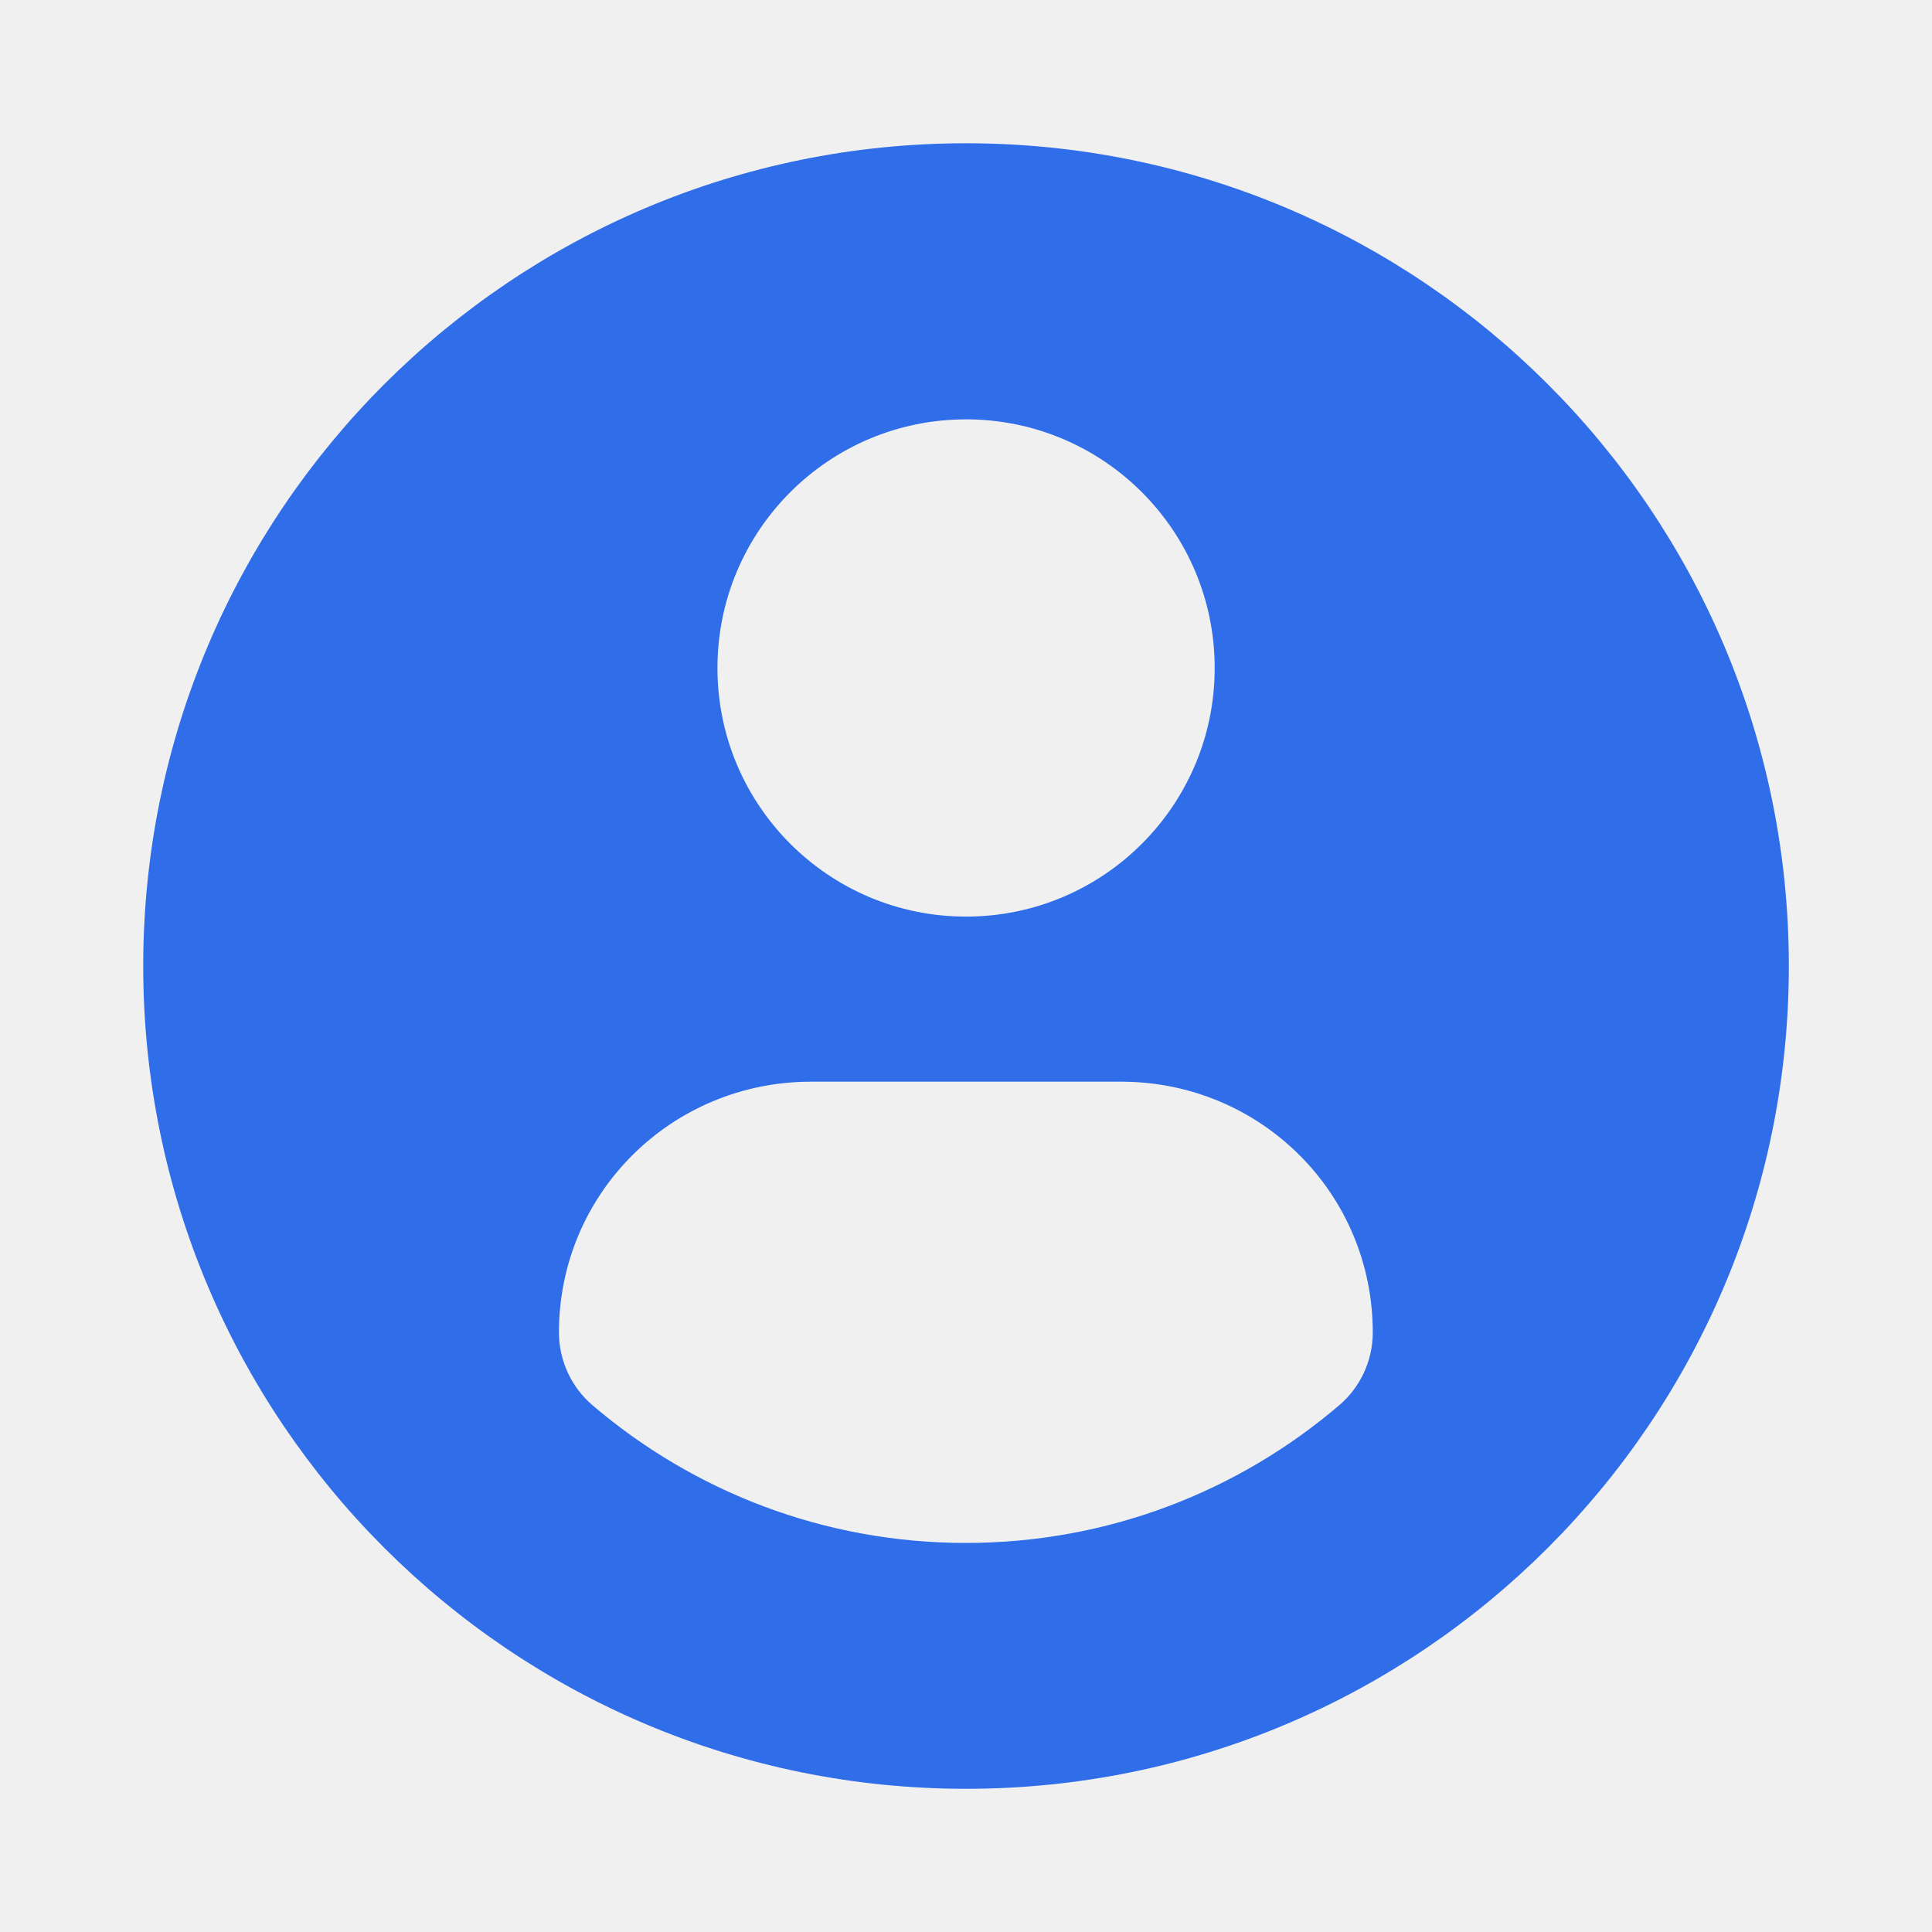
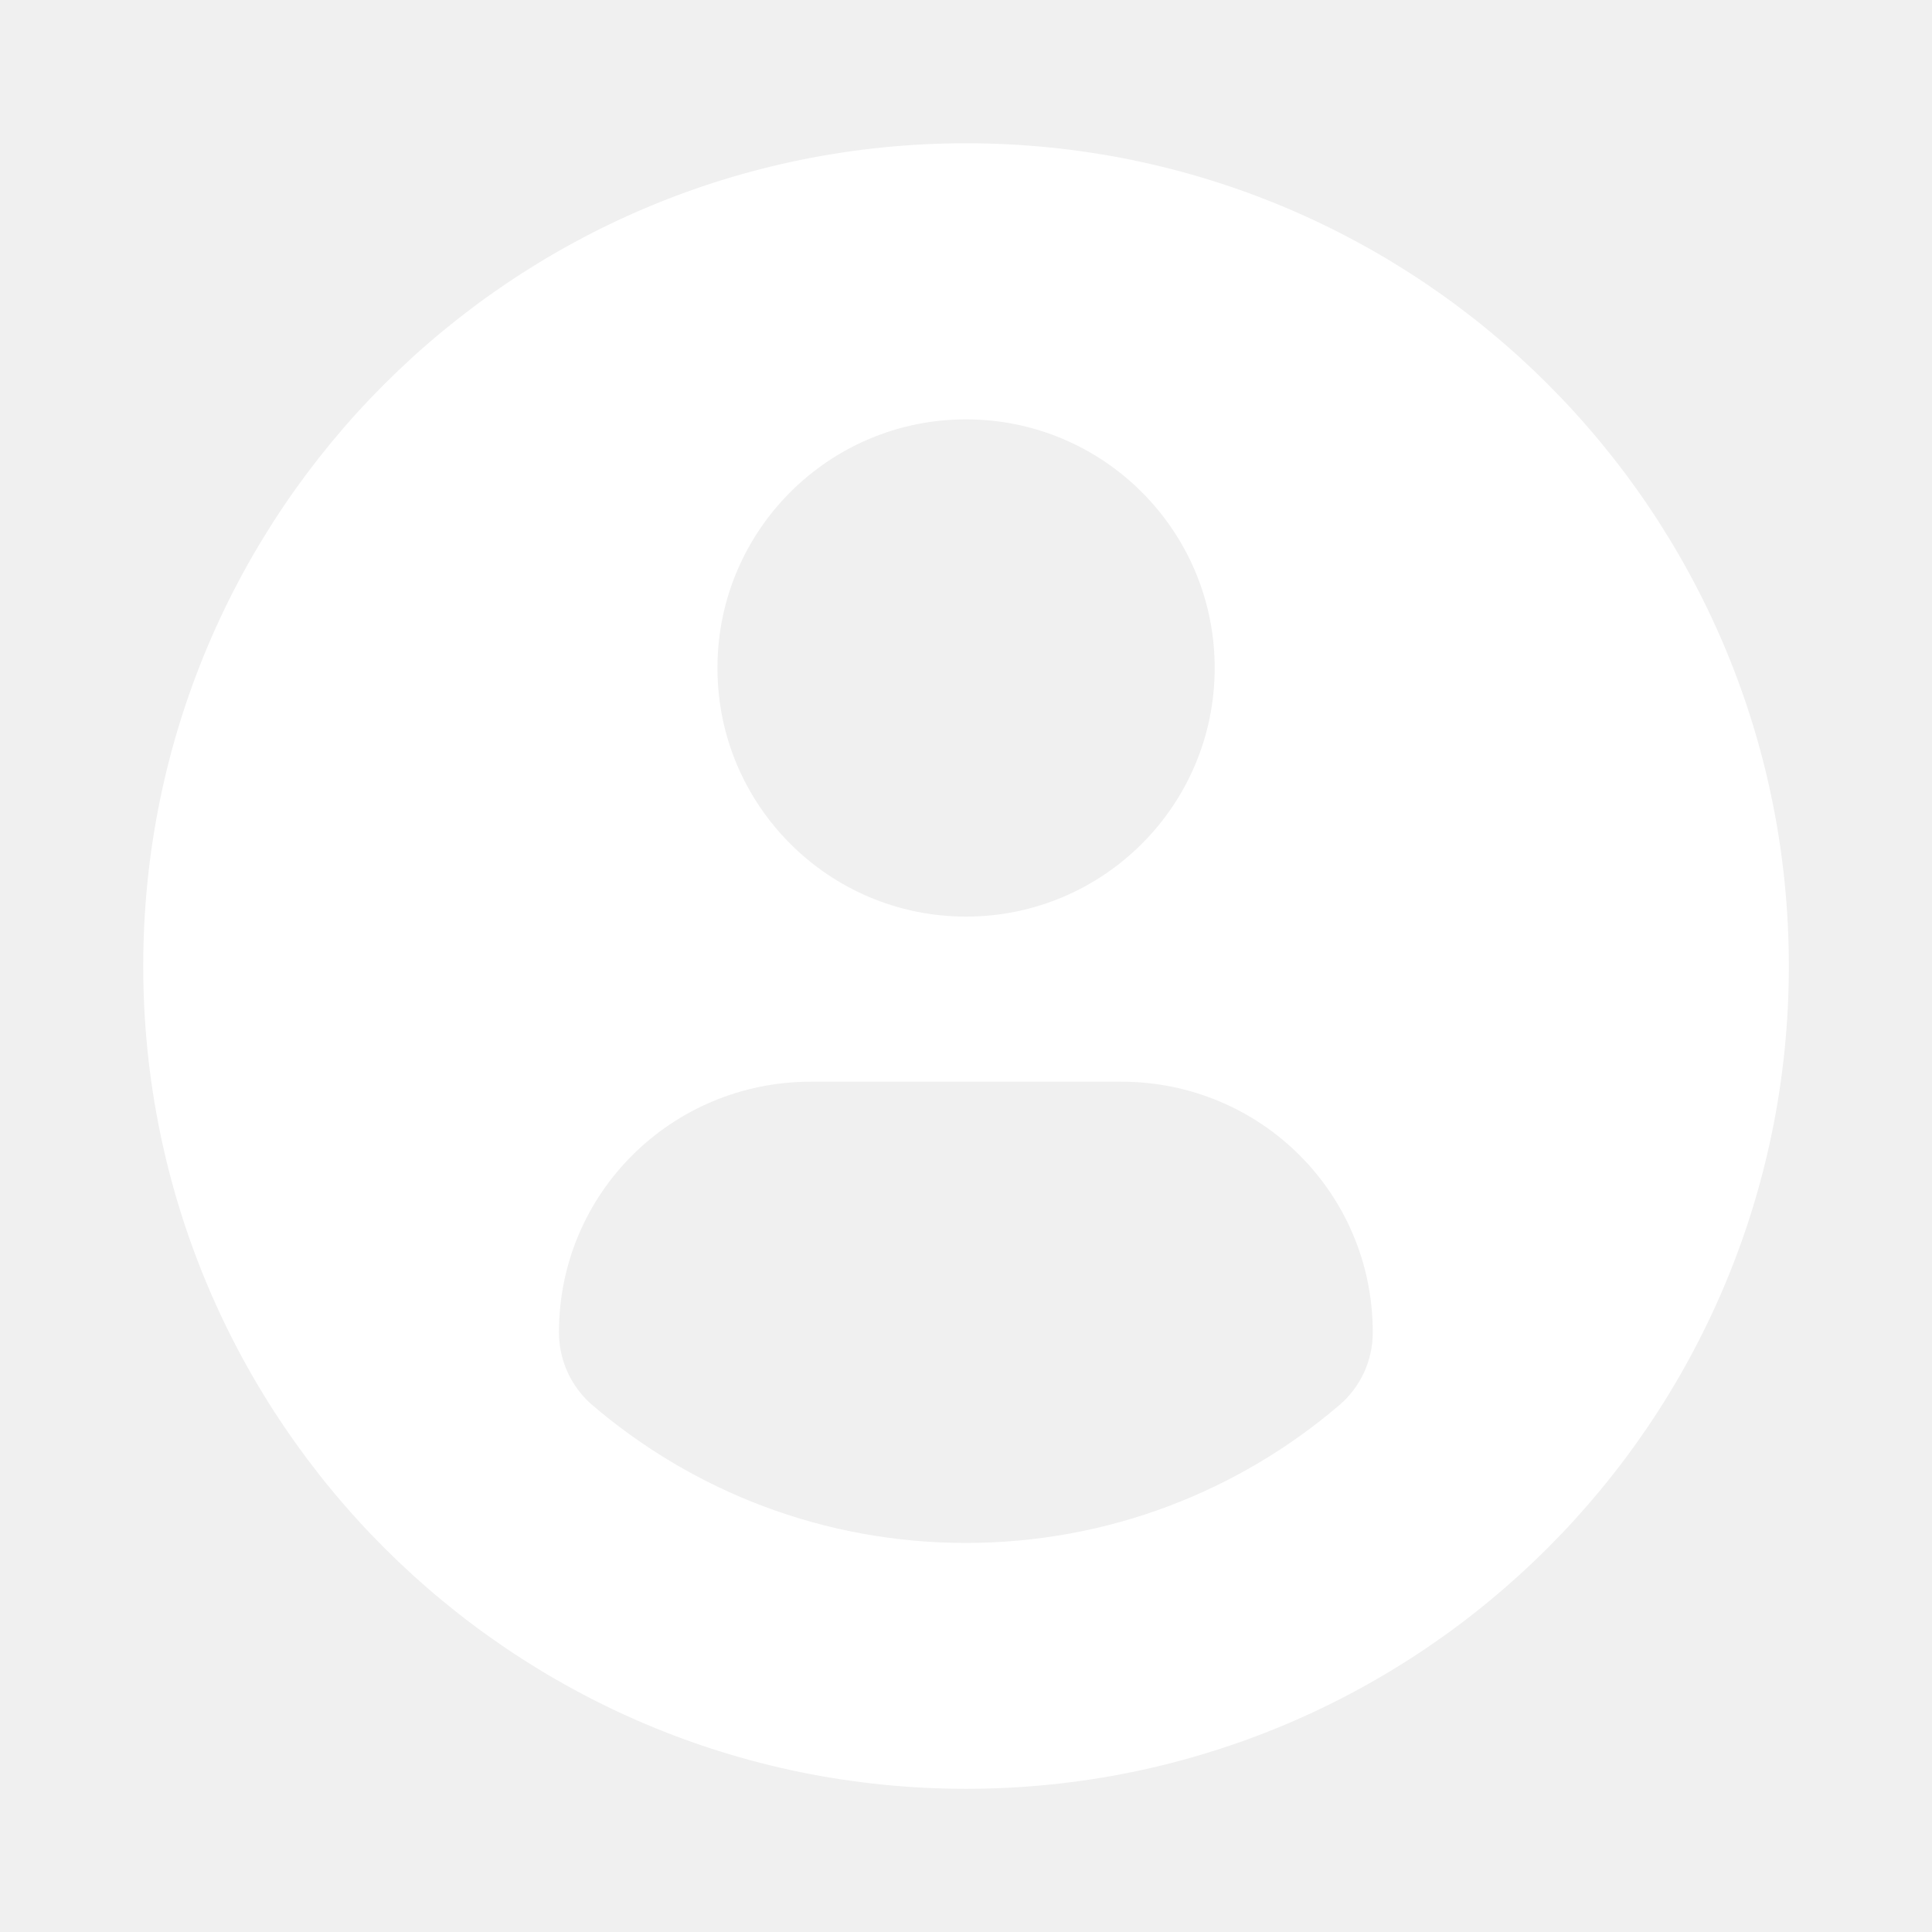
- <svg xmlns="http://www.w3.org/2000/svg" fill="#306de9" height="256px" id="Capa_1" stroke="#306de9" version="1.1" viewBox="-4.55 -4.55 54.63 54.63" width="256px" xml:space="preserve">
+ <svg xmlns="http://www.w3.org/2000/svg" fill="#ffffff" height="256px" id="Capa_1" stroke="#FFFFFF" version="1.1" viewBox="-4.55 -4.55 54.63 54.63" width="256px" xml:space="preserve">
  <g id="SVGRepo_bgCarrier" stroke-width="0" />
  <g id="SVGRepo_tracerCarrier" stroke="#CCCCCC" stroke-linecap="round" stroke-linejoin="round" stroke-width="0.182" />
  <g id="SVGRepo_iconCarrier">
    <g>
      <path d="M22.766,0.001C10.194,0.001,0,10.193,0,22.766s10.193,22.765,22.766,22.765c12.574,0,22.766-10.192,22.766-22.765 S35.34,0.001,22.766,0.001z M22.766,6.808c4.16,0,7.531,3.372,7.531,7.53c0,4.159-3.371,7.53-7.531,7.53 c-4.158,0-7.529-3.371-7.529-7.53C15.237,10.18,18.608,6.808,22.766,6.808z M22.761,39.579c-4.149,0-7.949-1.511-10.88-4.012 c-0.714-0.609-1.126-1.502-1.126-2.439c0-4.217,3.413-7.592,7.631-7.592h8.762c4.219,0,7.619,3.375,7.619,7.592 c0,0.938-0.41,1.829-1.125,2.438C30.712,38.068,26.911,39.579,22.761,39.579z" />
    </g>
  </g>
</svg>
